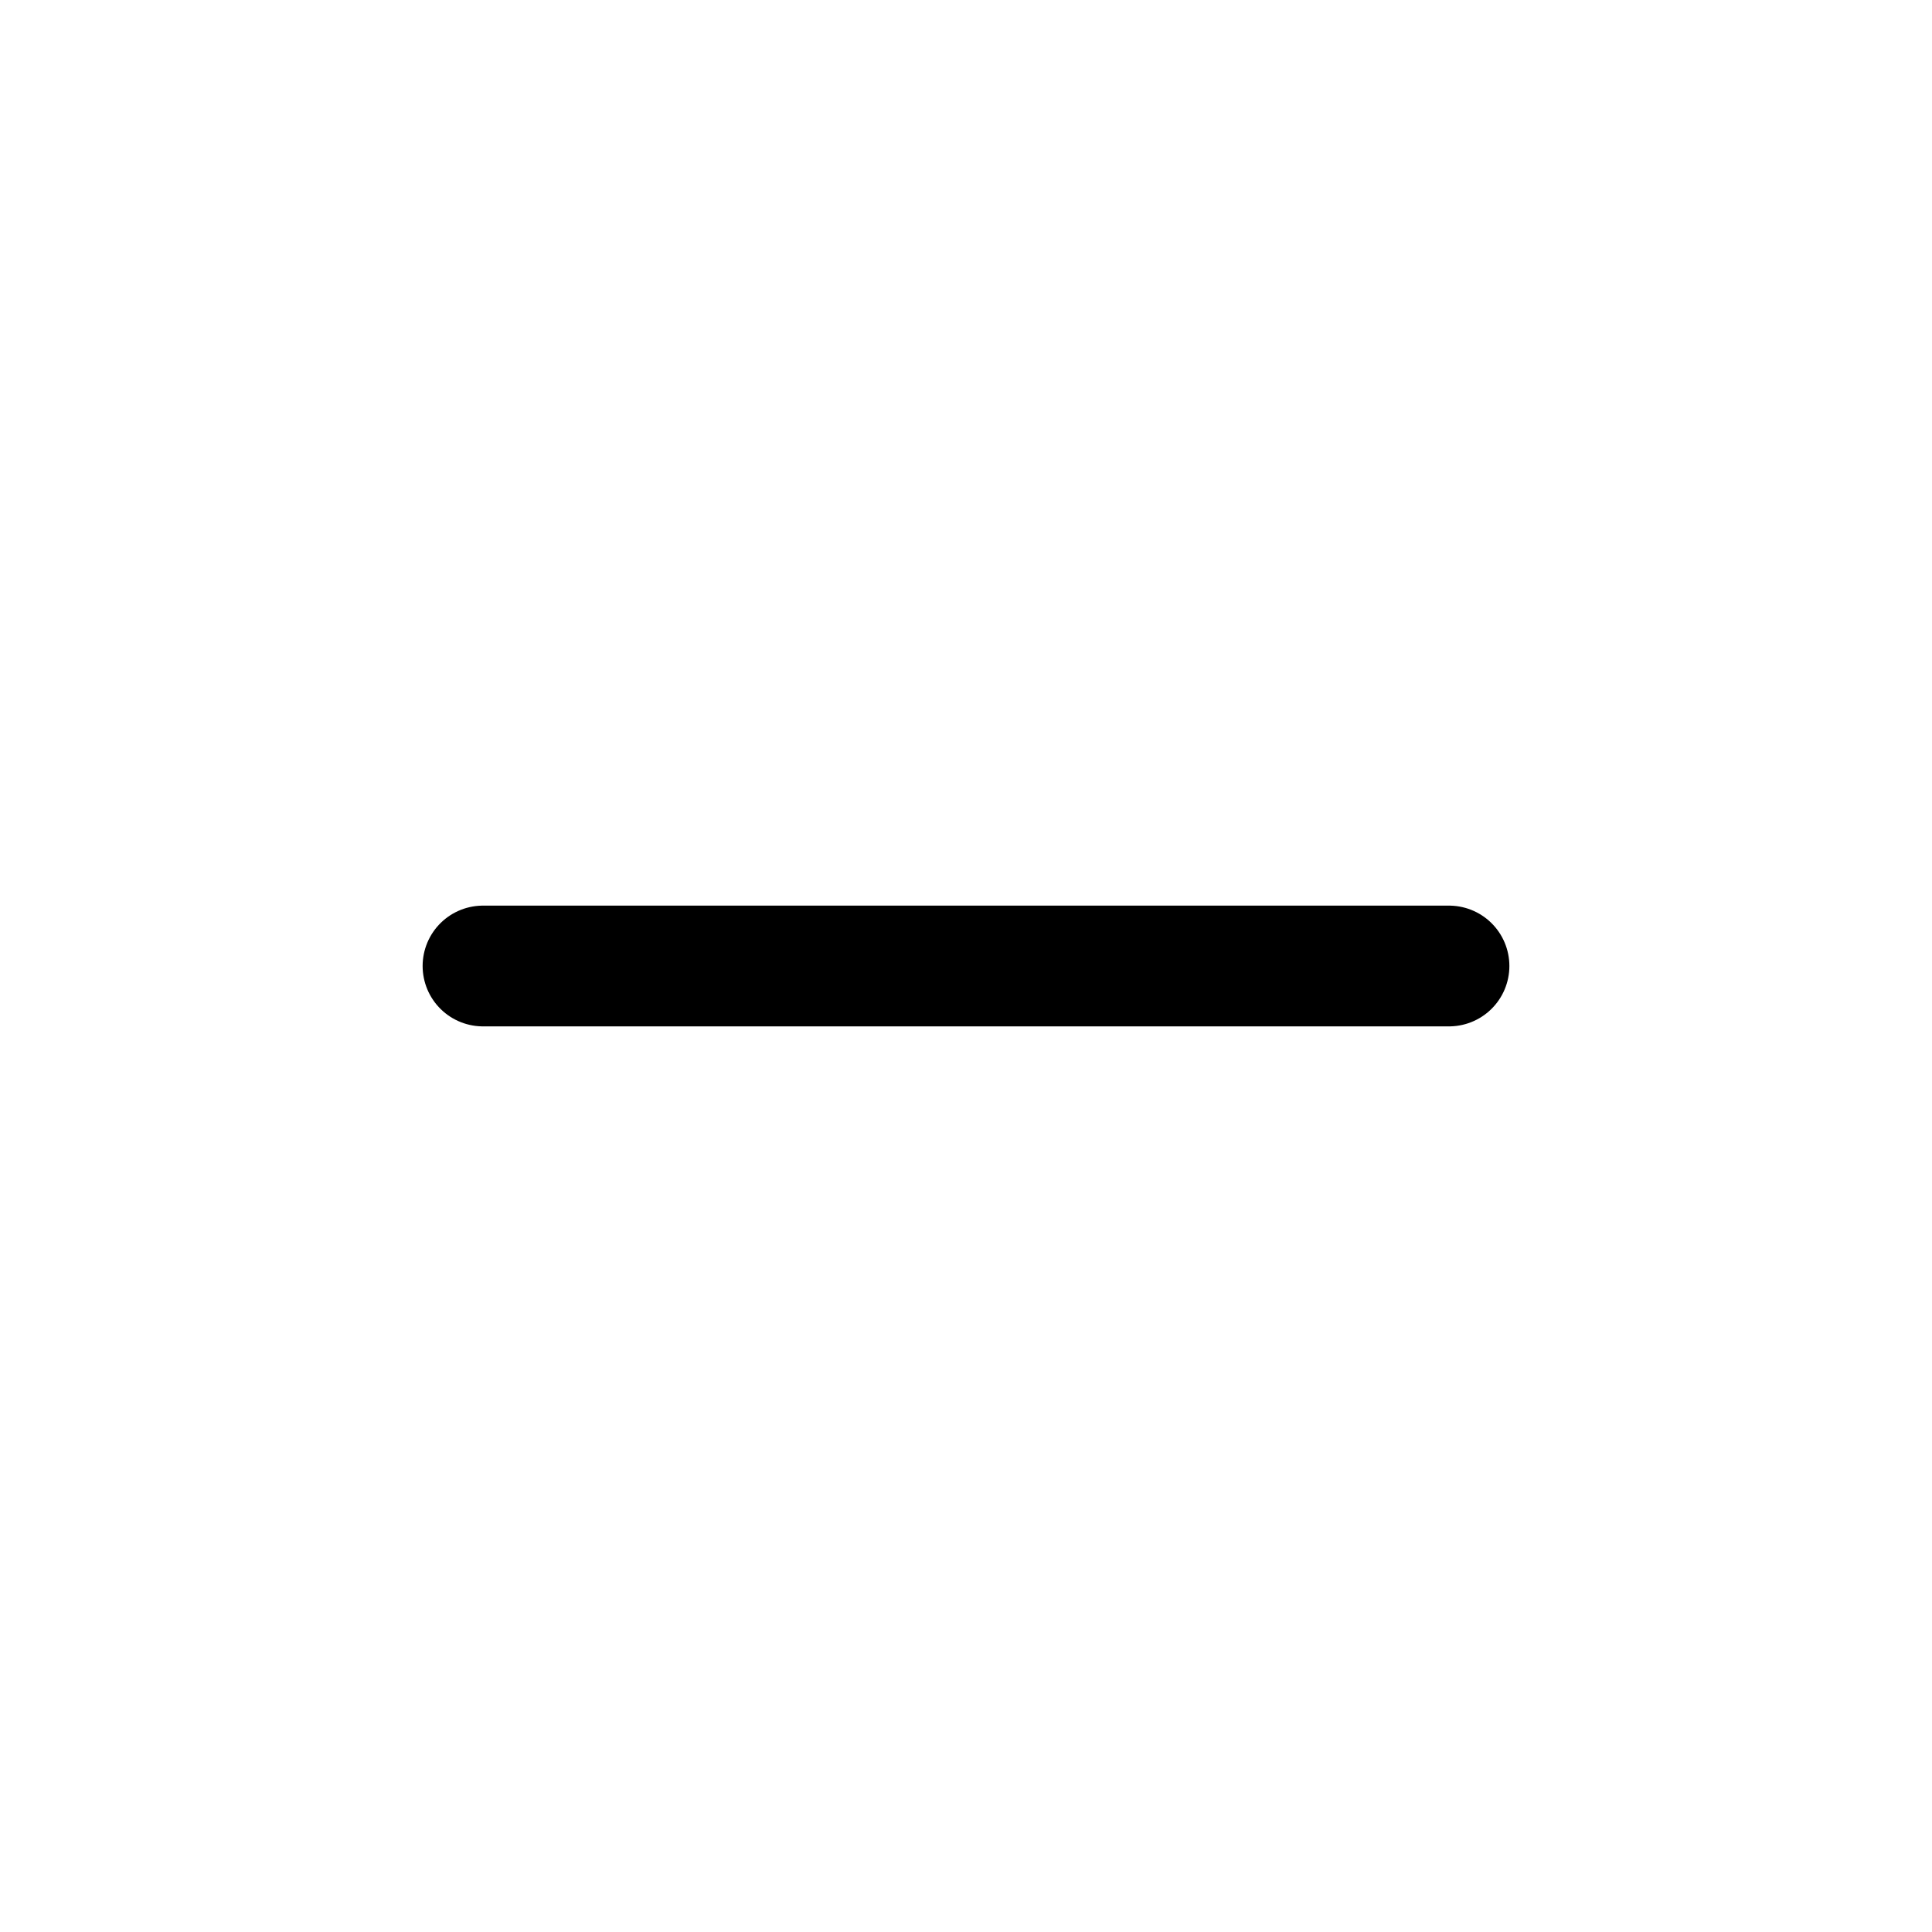
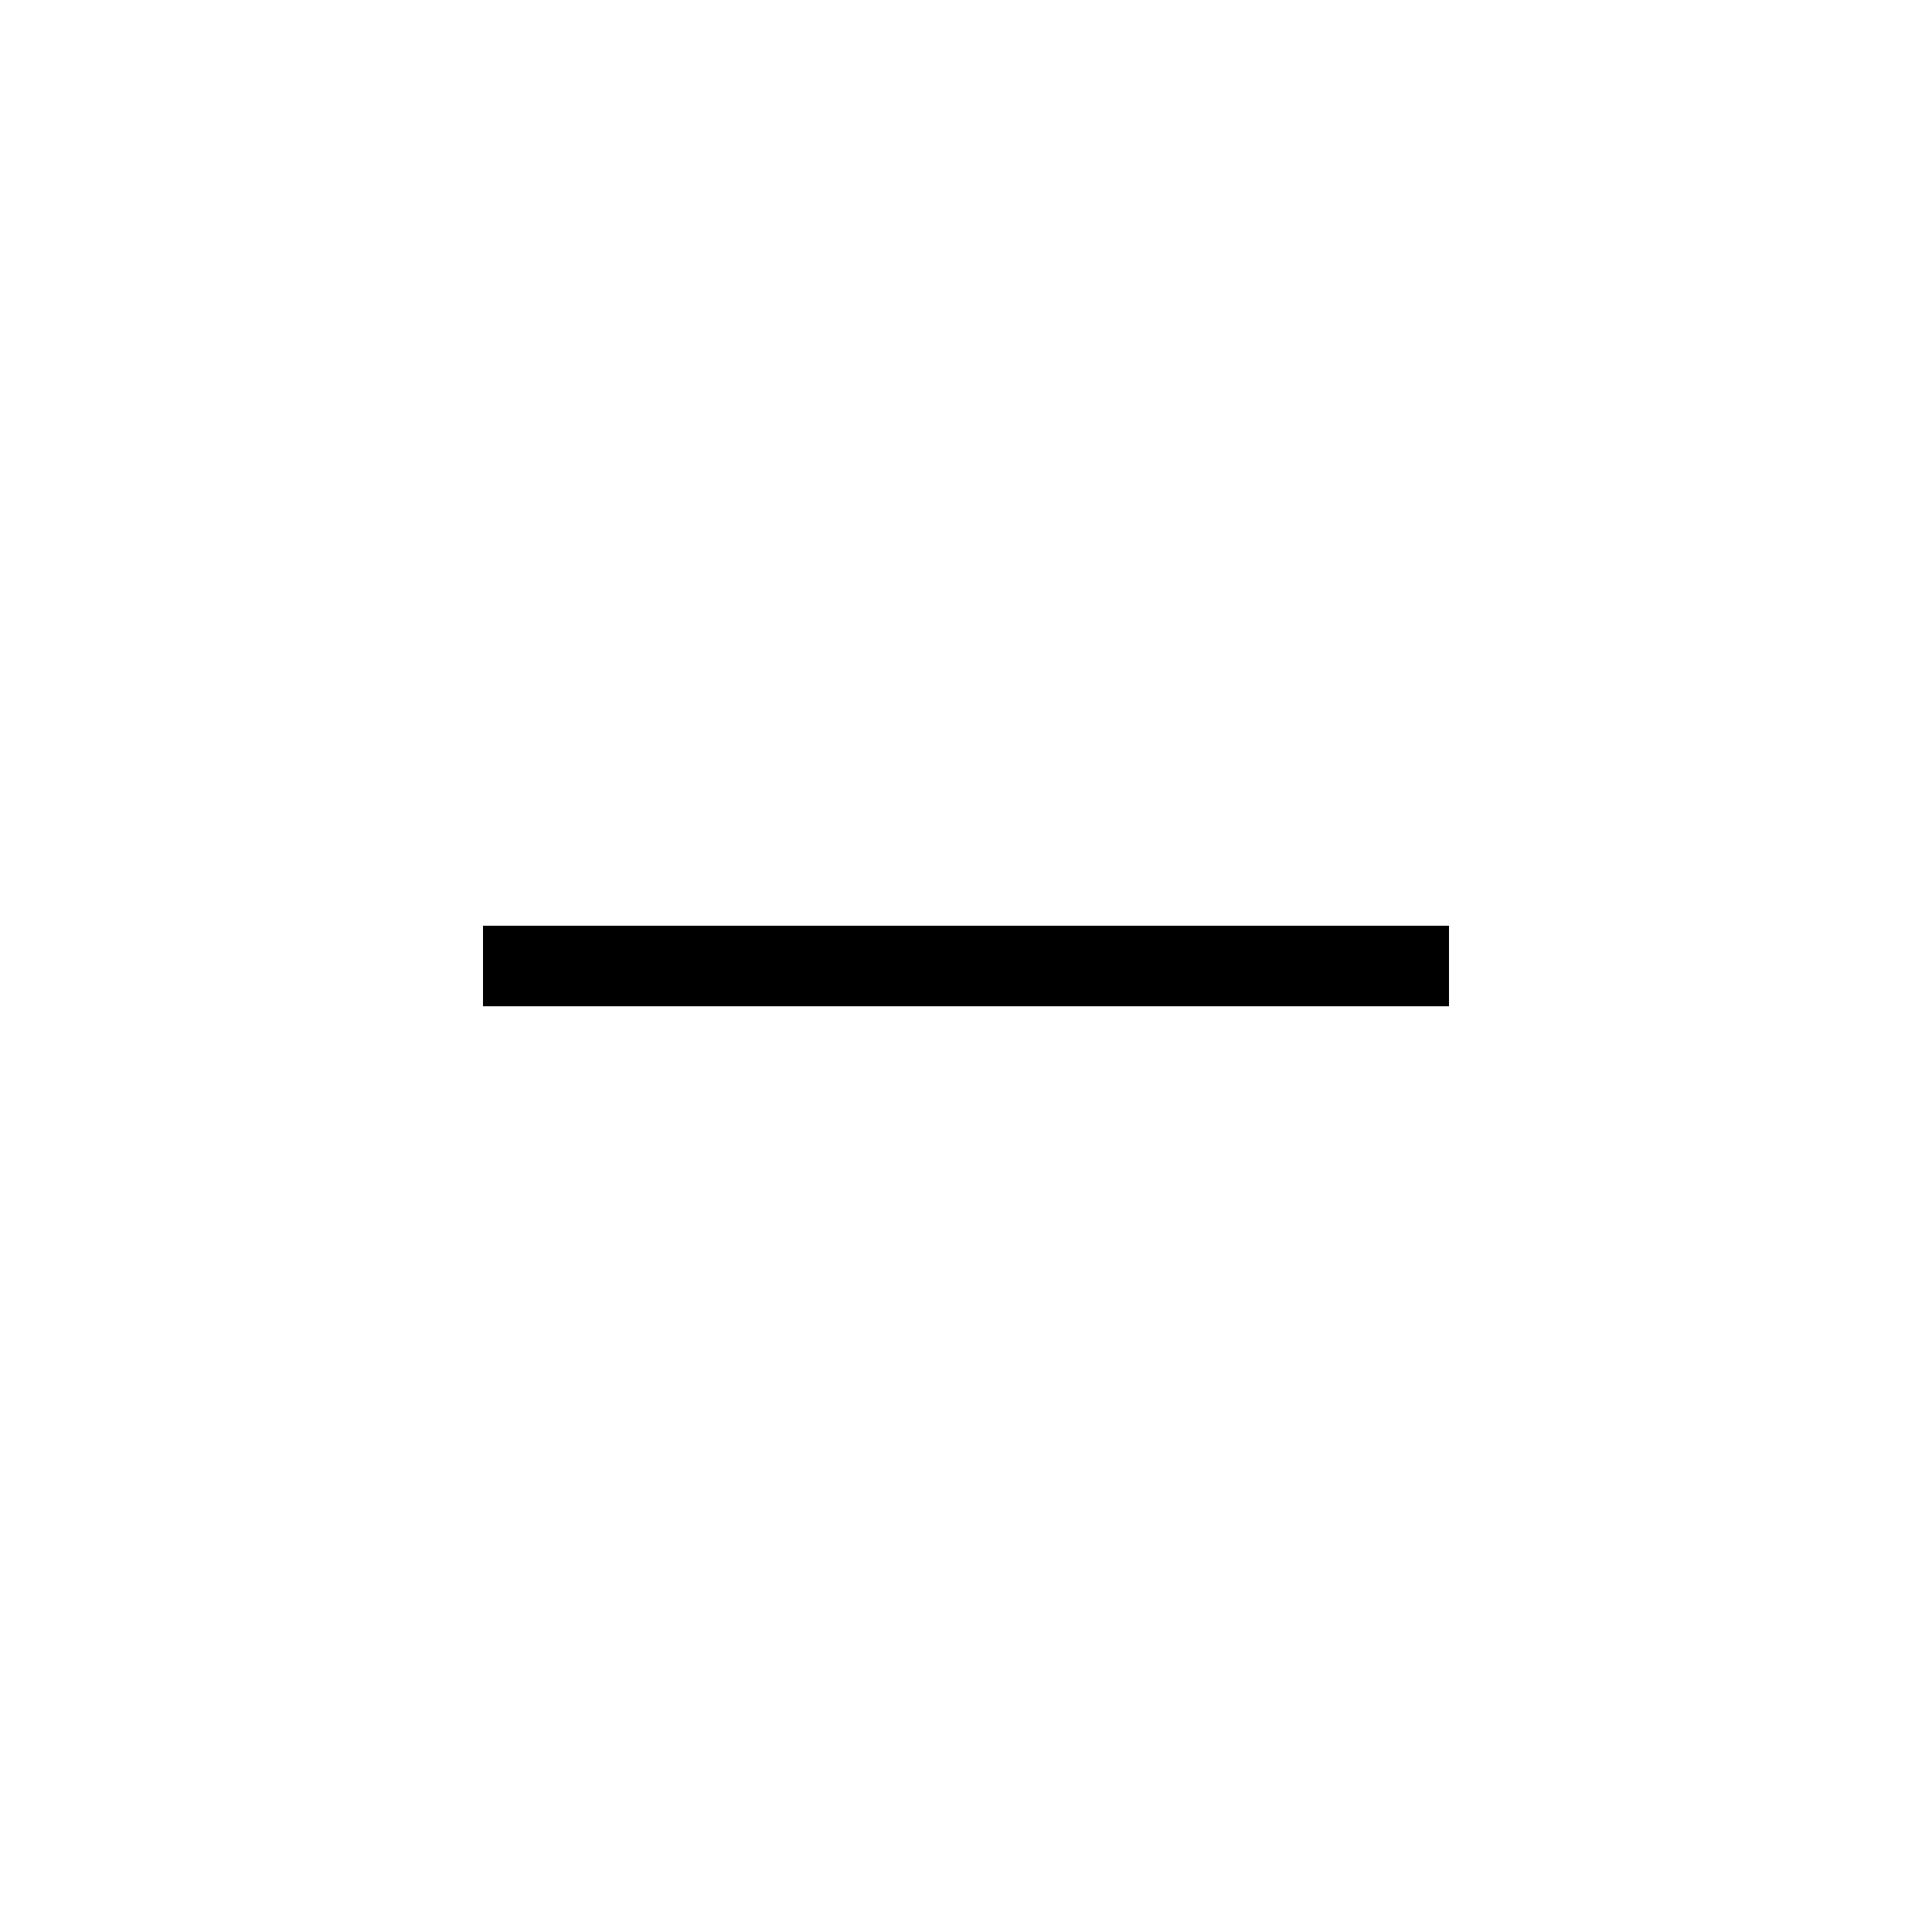
- <svg xmlns="http://www.w3.org/2000/svg" width="24px" height="24px" stroke-width="1.5" viewBox="0 0 24 24" fill="none" color="#000000">
-   <path d="M6 12H18" stroke="#000000" stroke-width="1.5" stroke-linecap="round" stroke-linejoin="round" />
+ <svg xmlns="http://www.w3.org/2000/svg" width="24px" height="24px" strokeWidth="1.5" viewBox="0 0 24 24" fill="none" color="#000000">
+   <path d="M6 12H18" stroke="#000000" strokeWidth="1.5" strokeLinecap="round" stroke-Linejoin="round" />
</svg>
